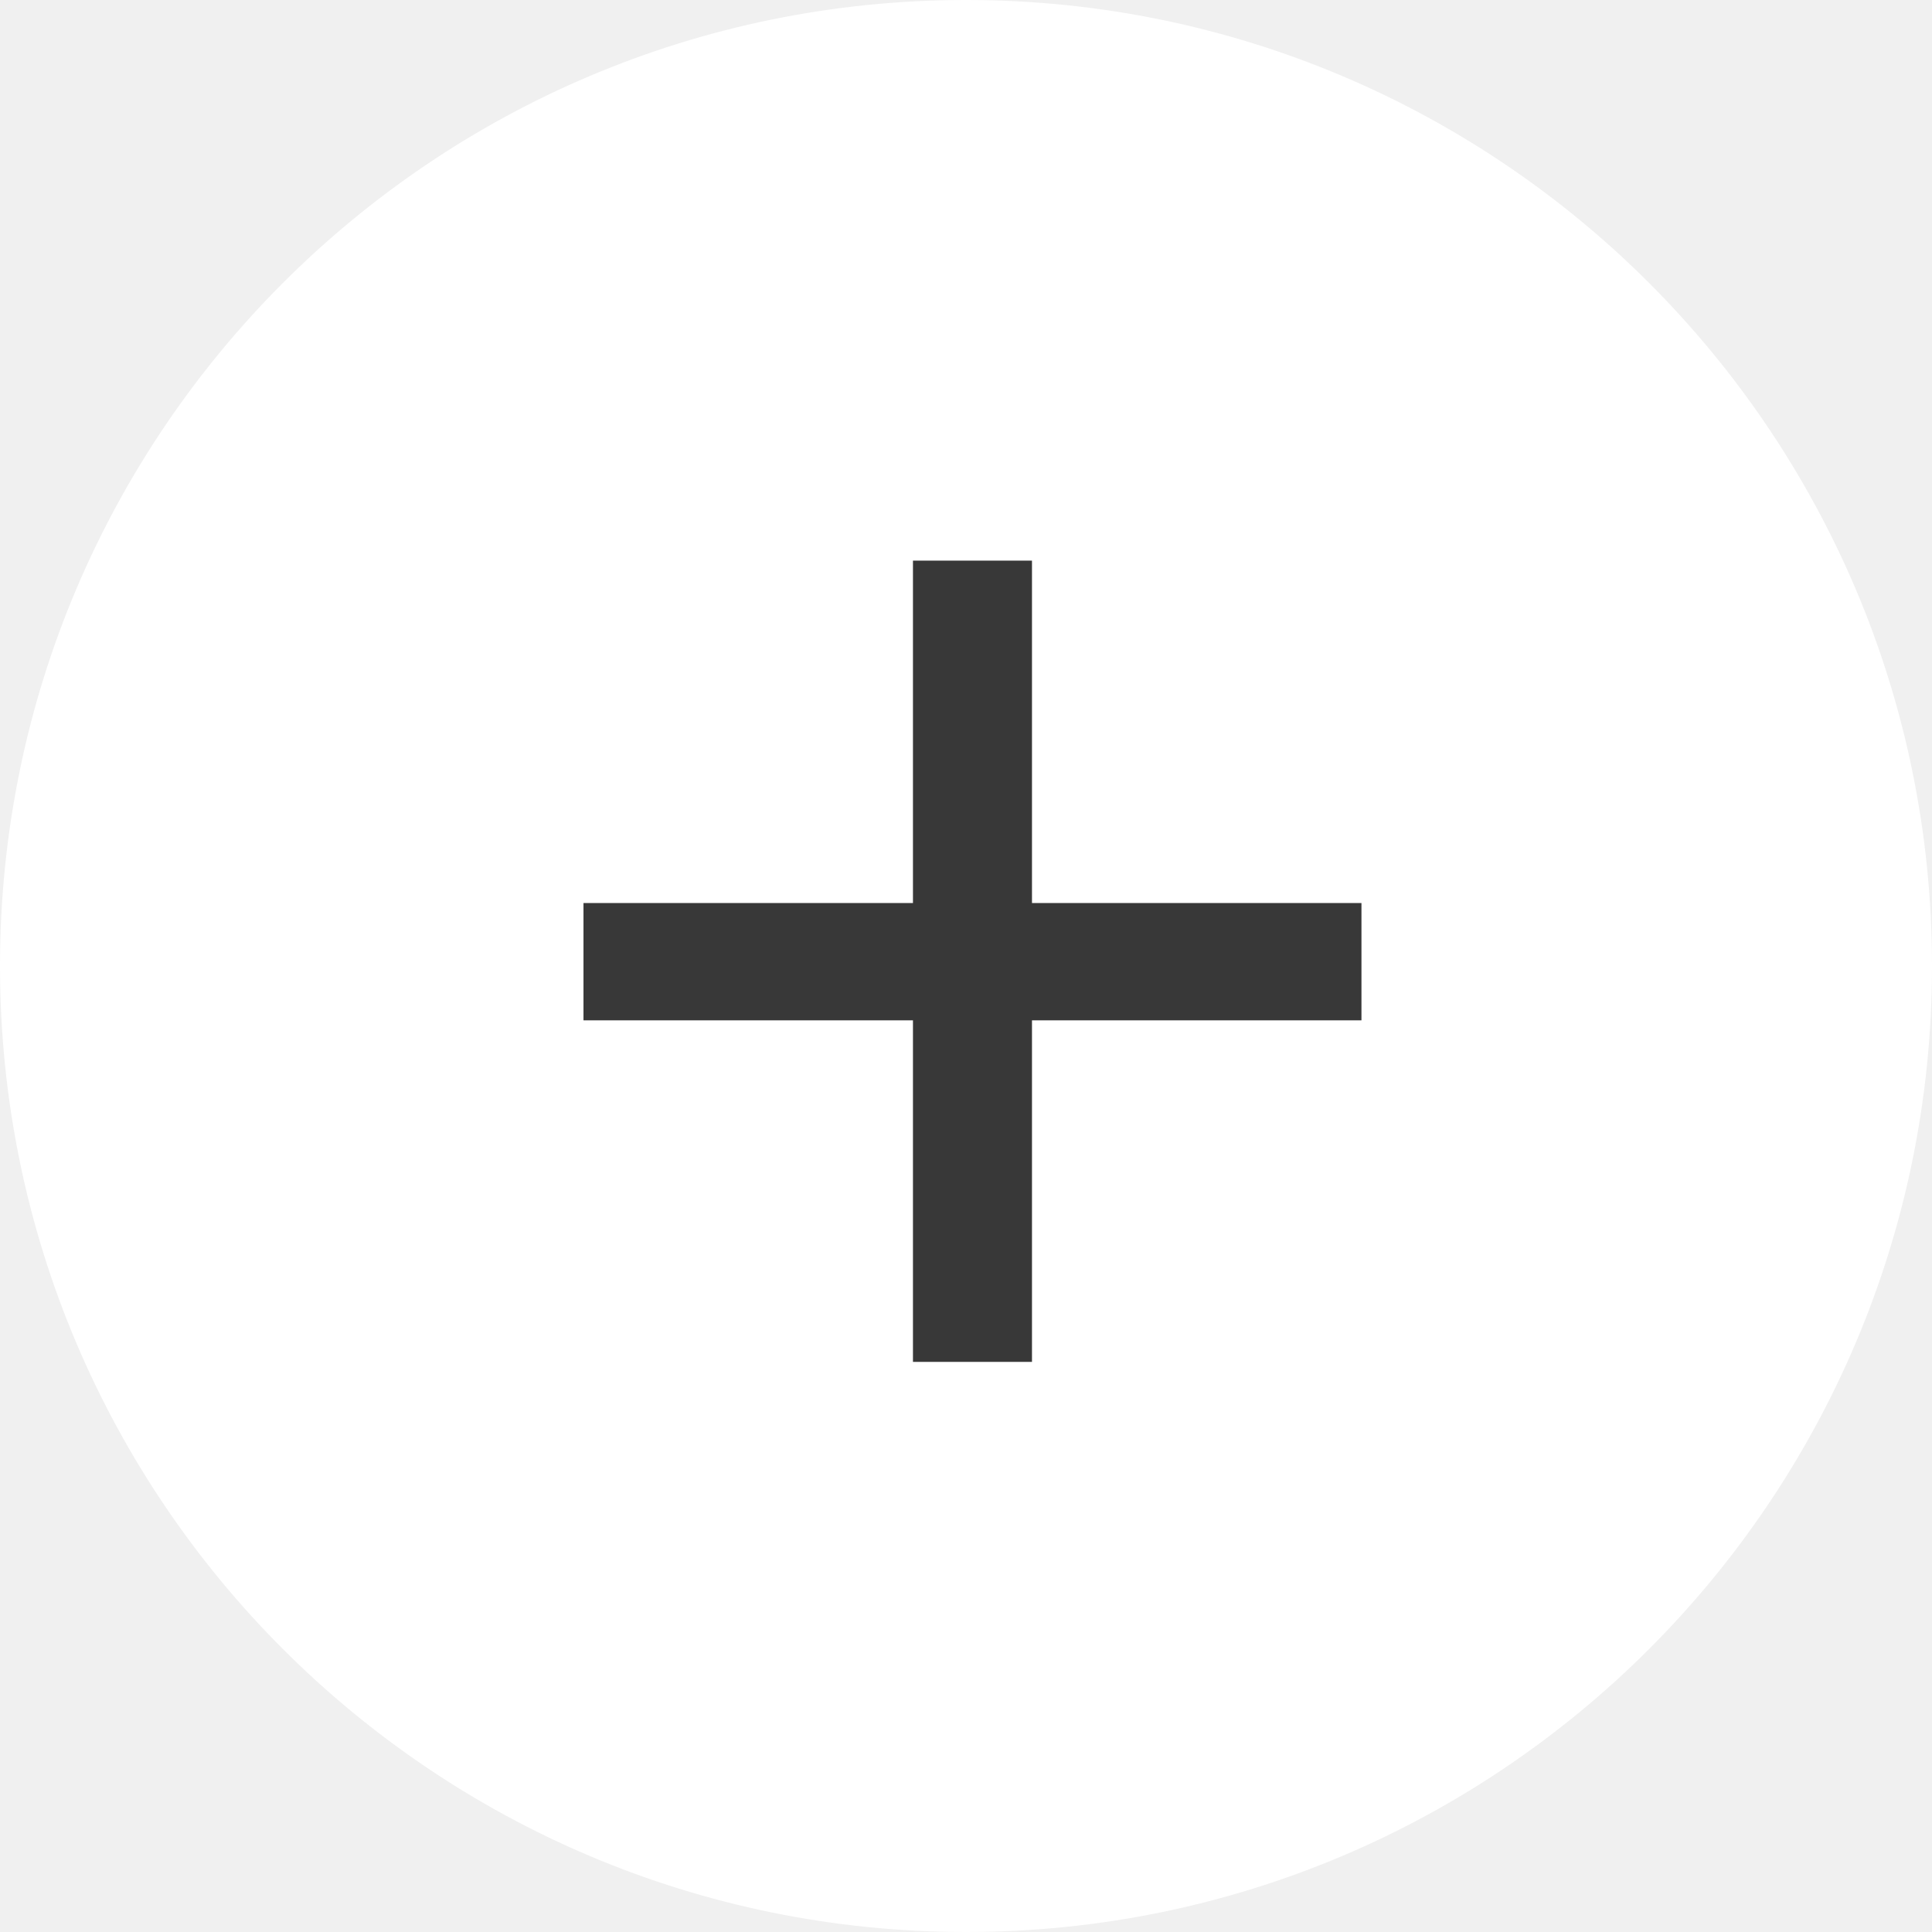
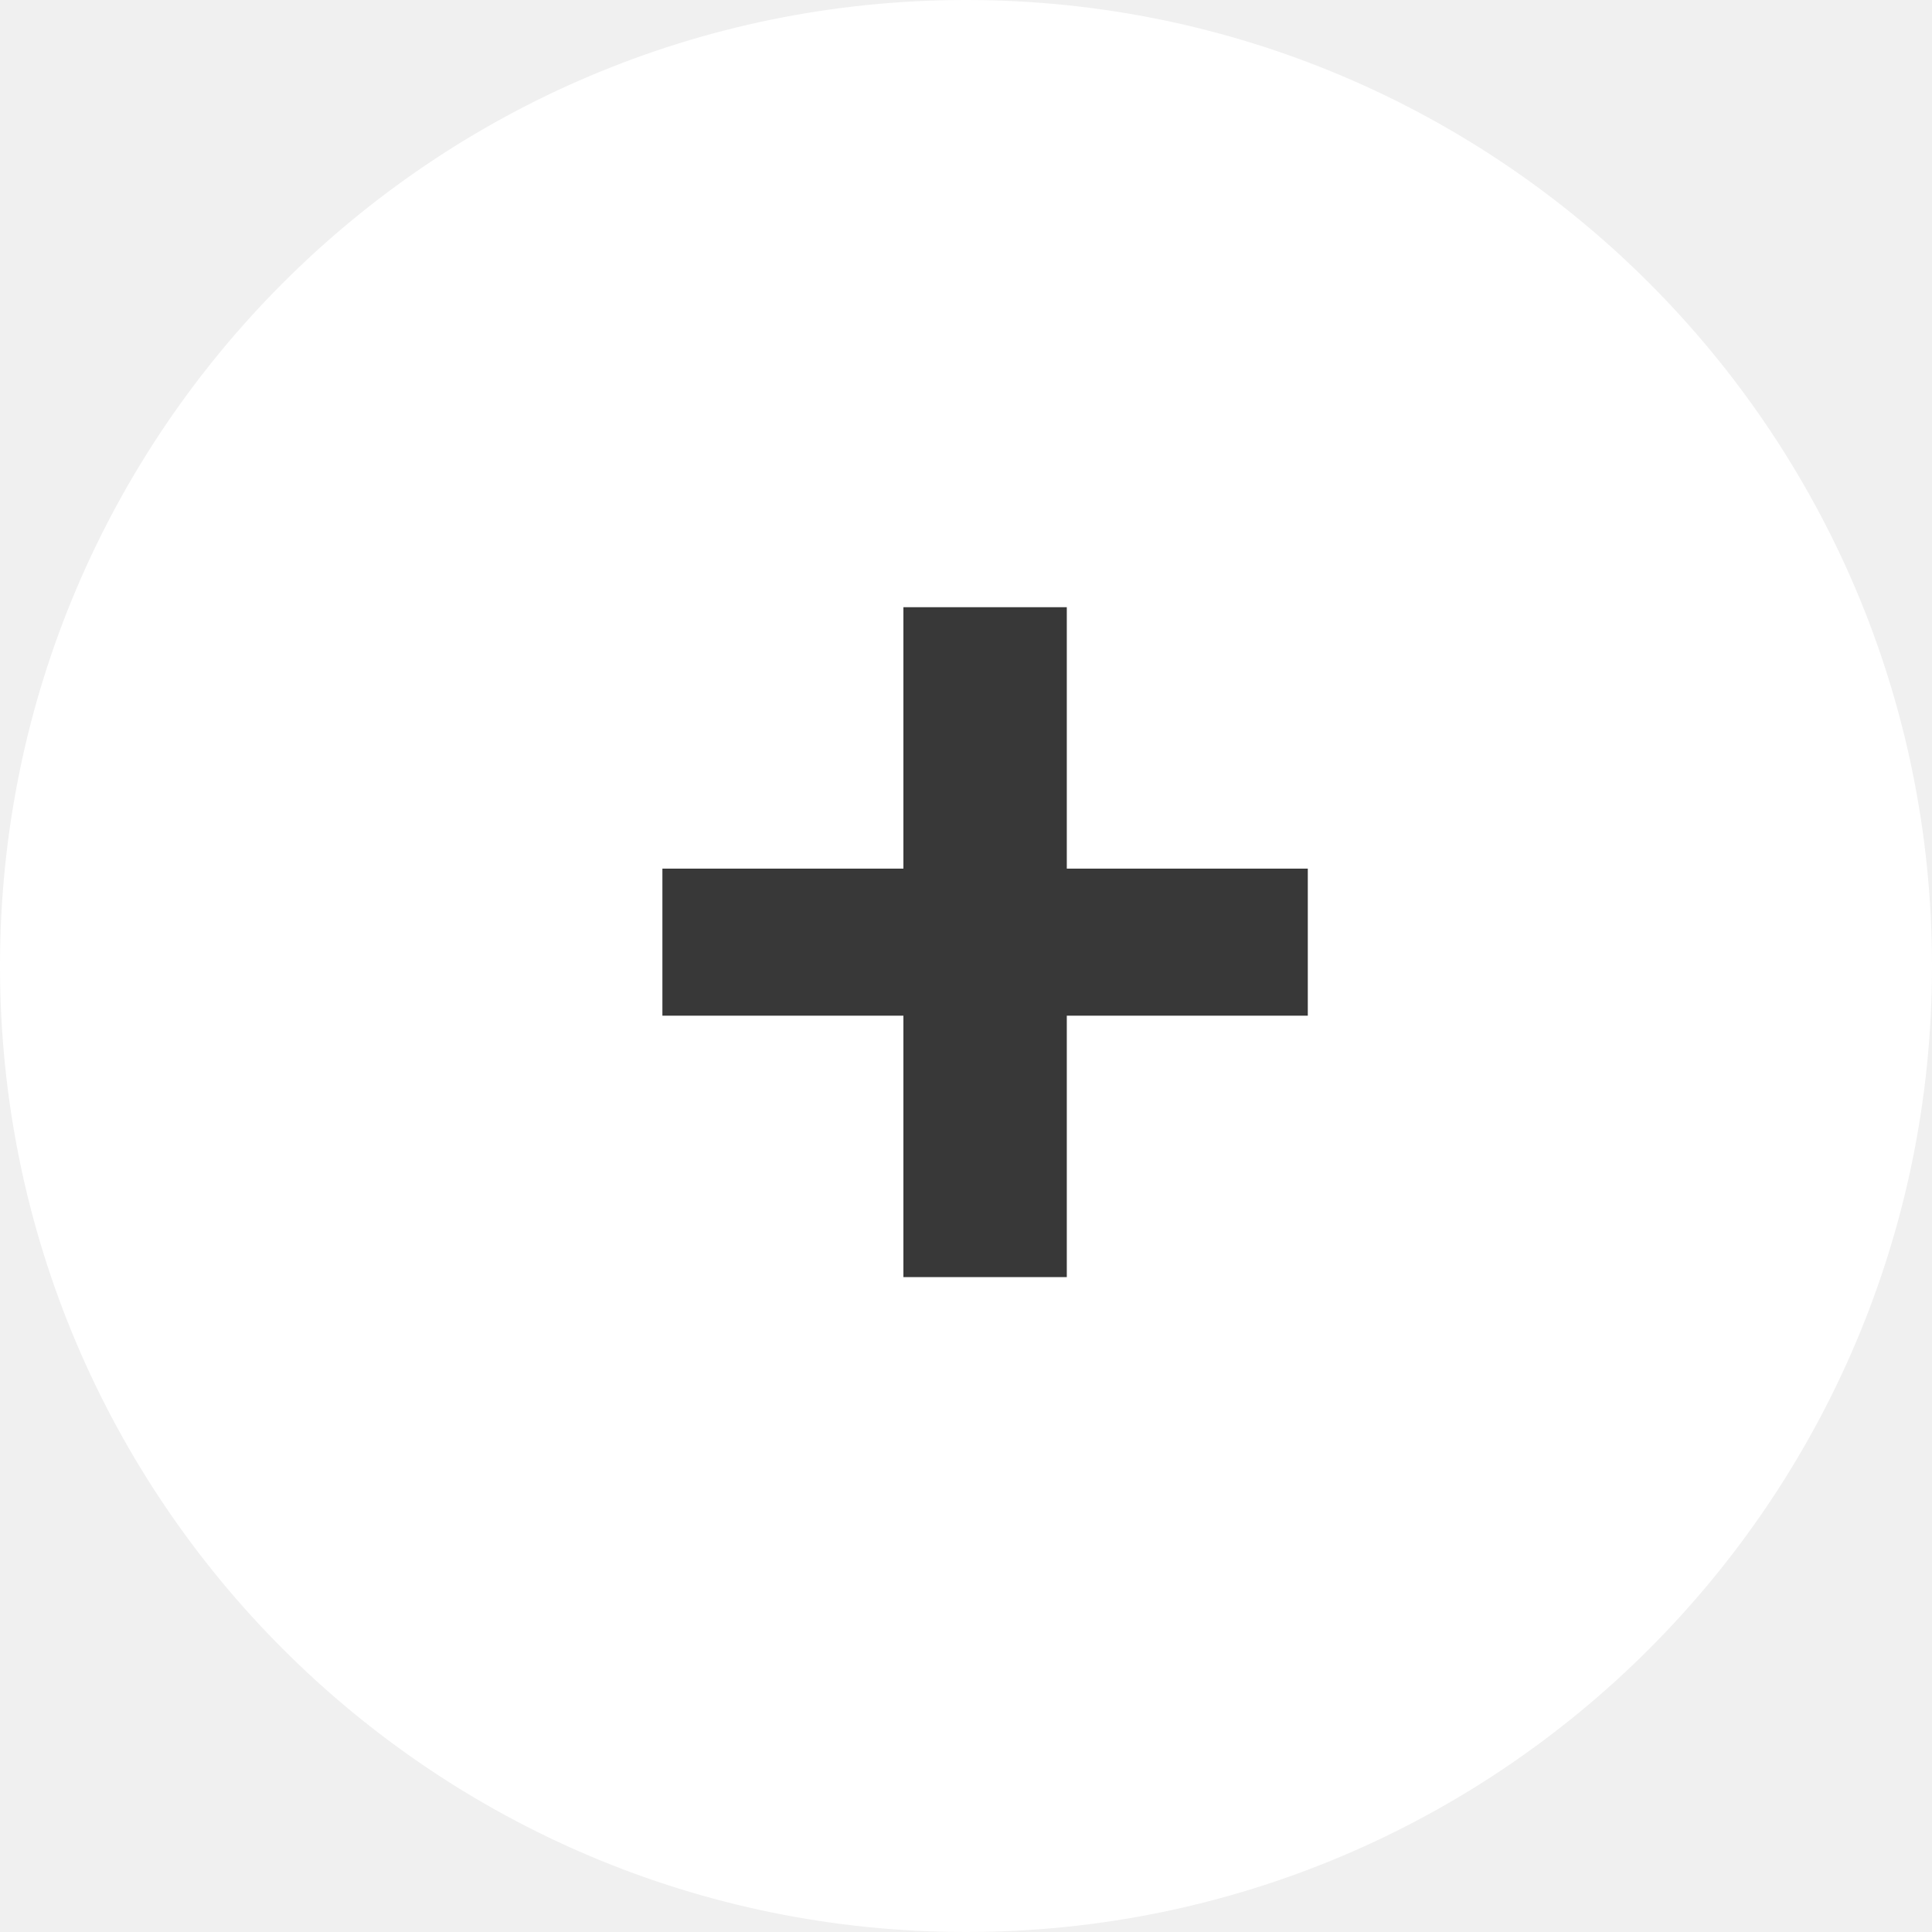
<svg xmlns="http://www.w3.org/2000/svg" width="35px" height="35px" viewBox="0 0 35 35" version="1.1">
  <g id="simple" stroke="none" stroke-width="1" fill="none" fill-rule="evenodd">
-     <g id="2---List-view---dark-mode" transform="translate(-322, -120)">
-       <g id="Content" transform="translate(0, 92)">
-         <g id="janelle-plus" transform="translate(322, 28)">
+     <g id="2---List-view---dark-mode" transform="translate(-322, -93)">
+       <g id="Content" transform="translate(0, 65)">
+         <g id="plus-button" transform="translate(322, 28)">
          <circle id="Oval" fill="#FFFFFF" cx="17.5" cy="17.5" r="17.5" />
-           <text id="+" font-family="Raleway-Medium, Sharp Grotesk DB Book" font-size="30" font-style="expanded" font-weight="300" fill="#383838">
-             <tspan x="9.07" y="28">+</tspan>
-           </text>
+           <polygon id="+" fill="#383838" fill-rule="nonzero" points="23.692 15.736 23.692 18.4 19.326 18.4 19.326 23.136 16.366 23.136 16.366 18.4 12 18.4 12 15.736 16.366 15.736 16.366 11 19.326 11 19.326 15.736" />
        </g>
      </g>
    </g>
  </g>
</svg>
